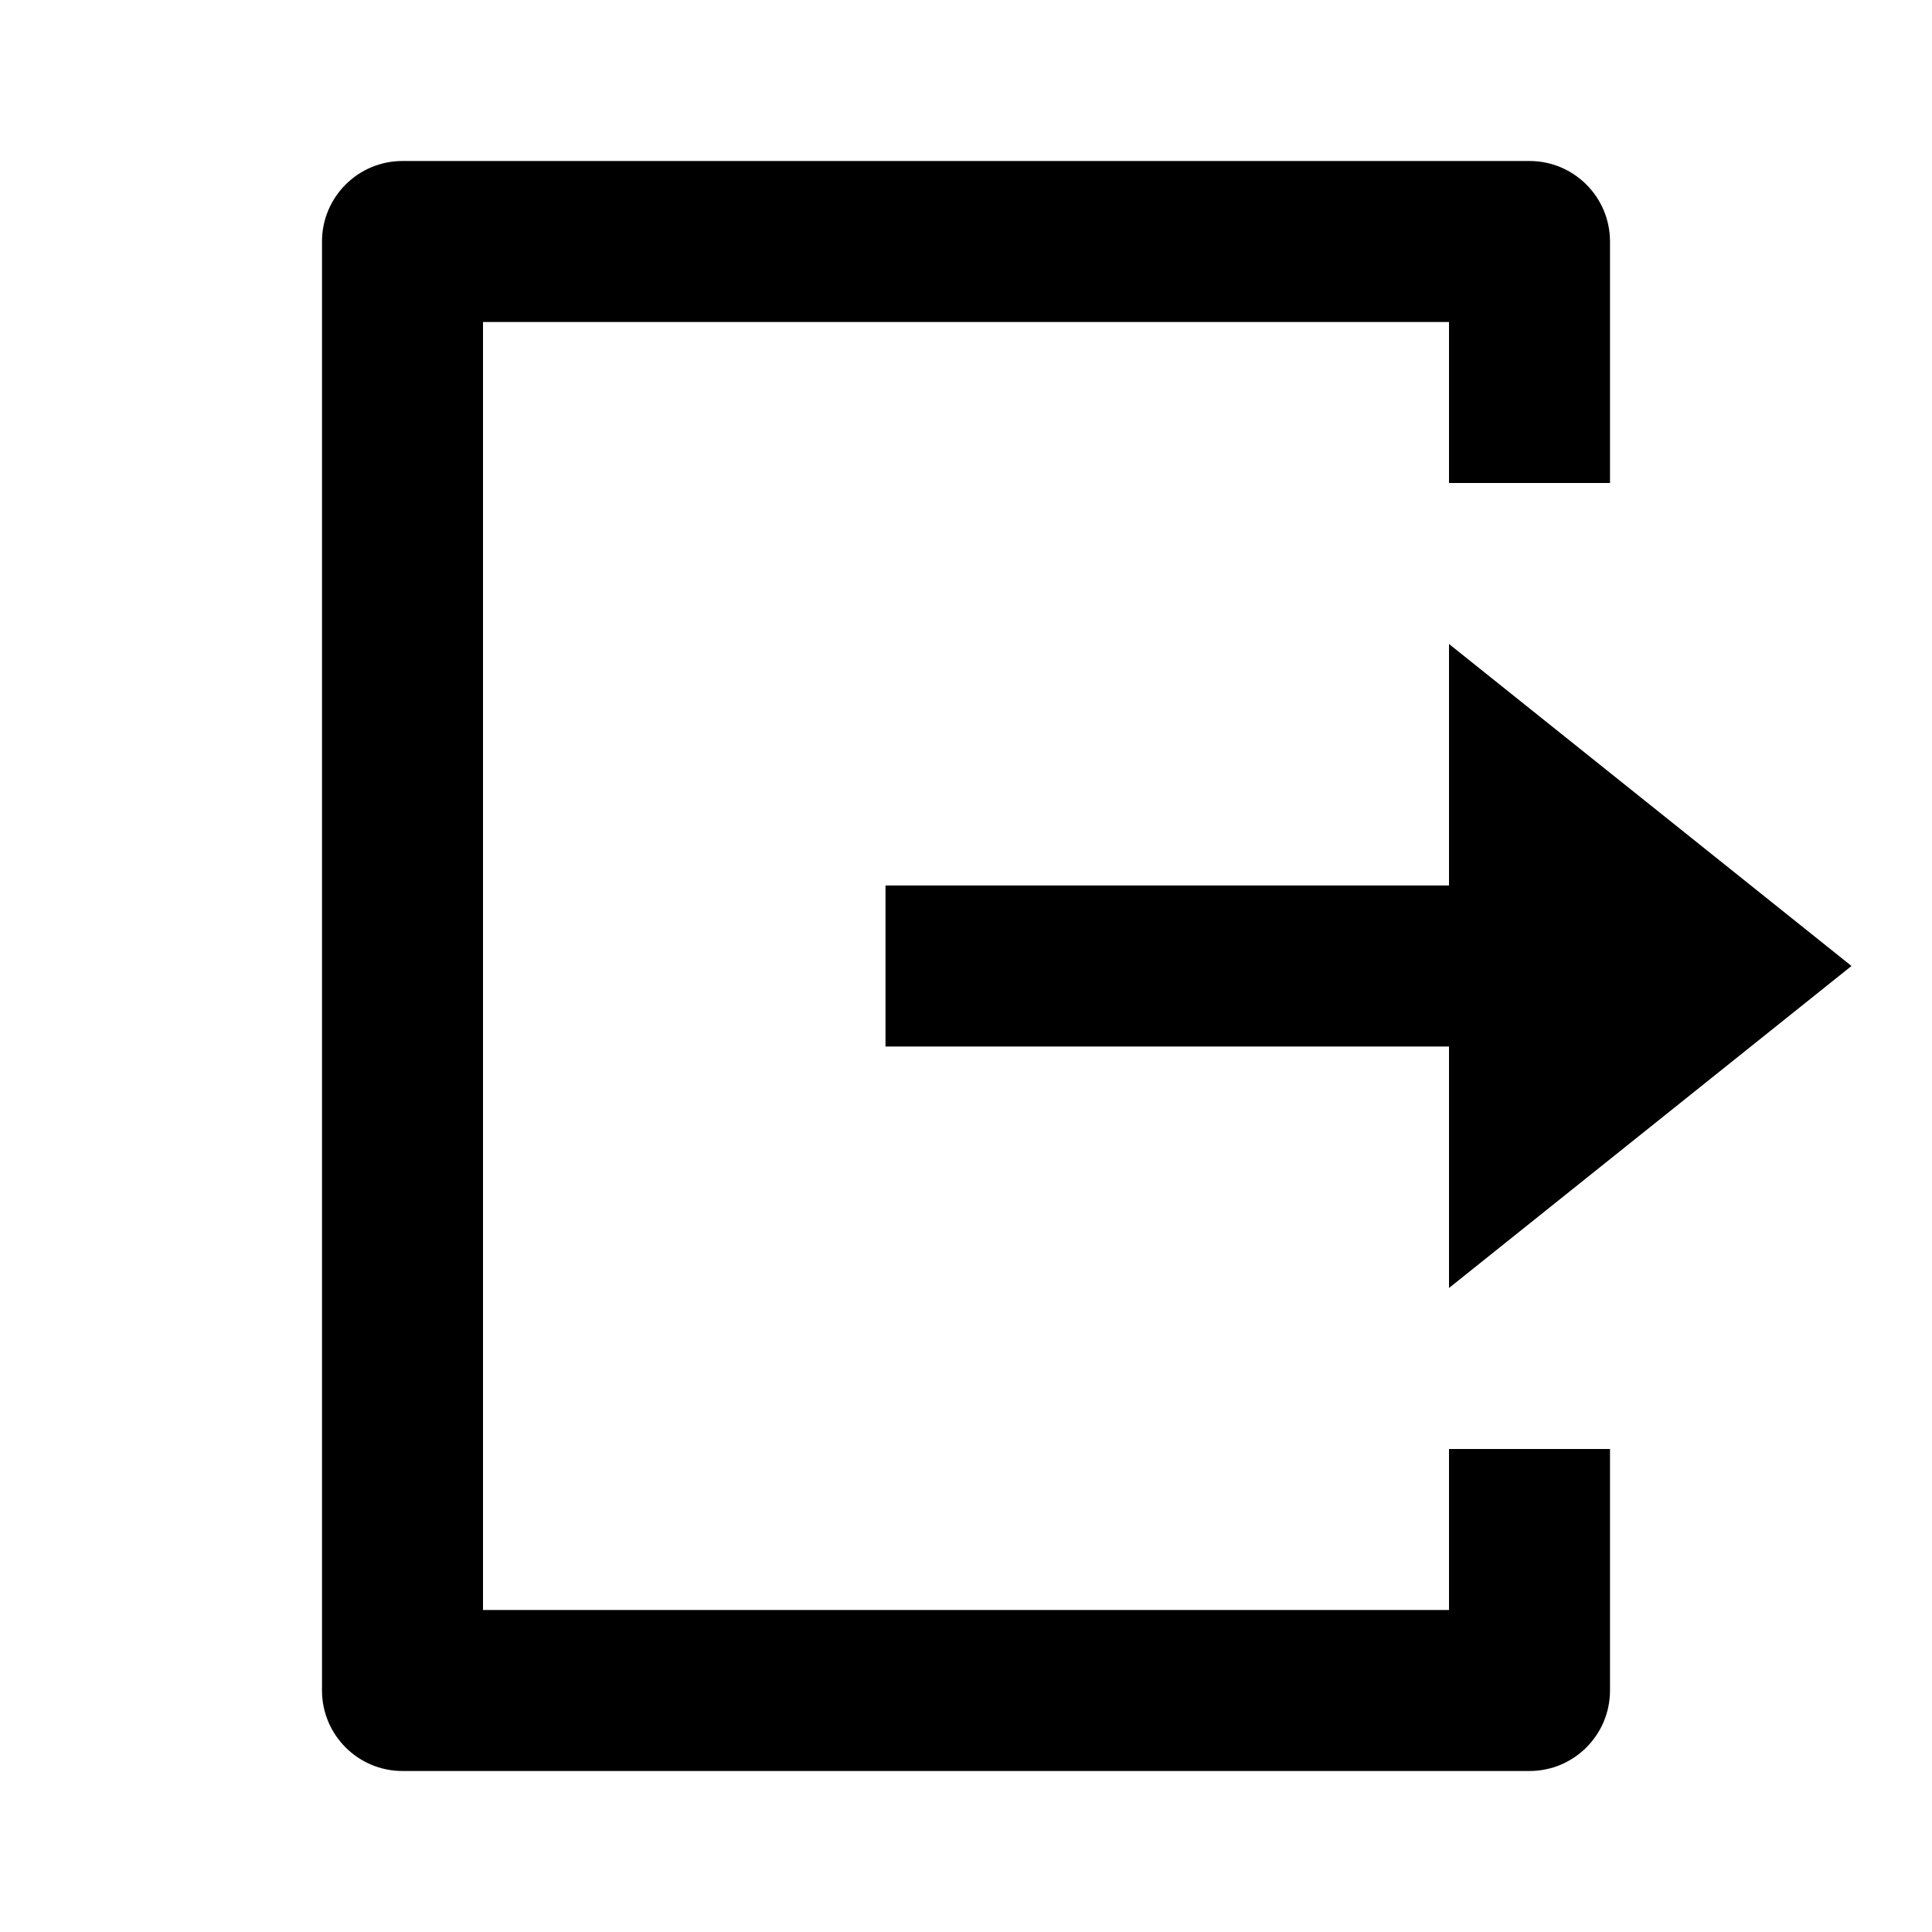
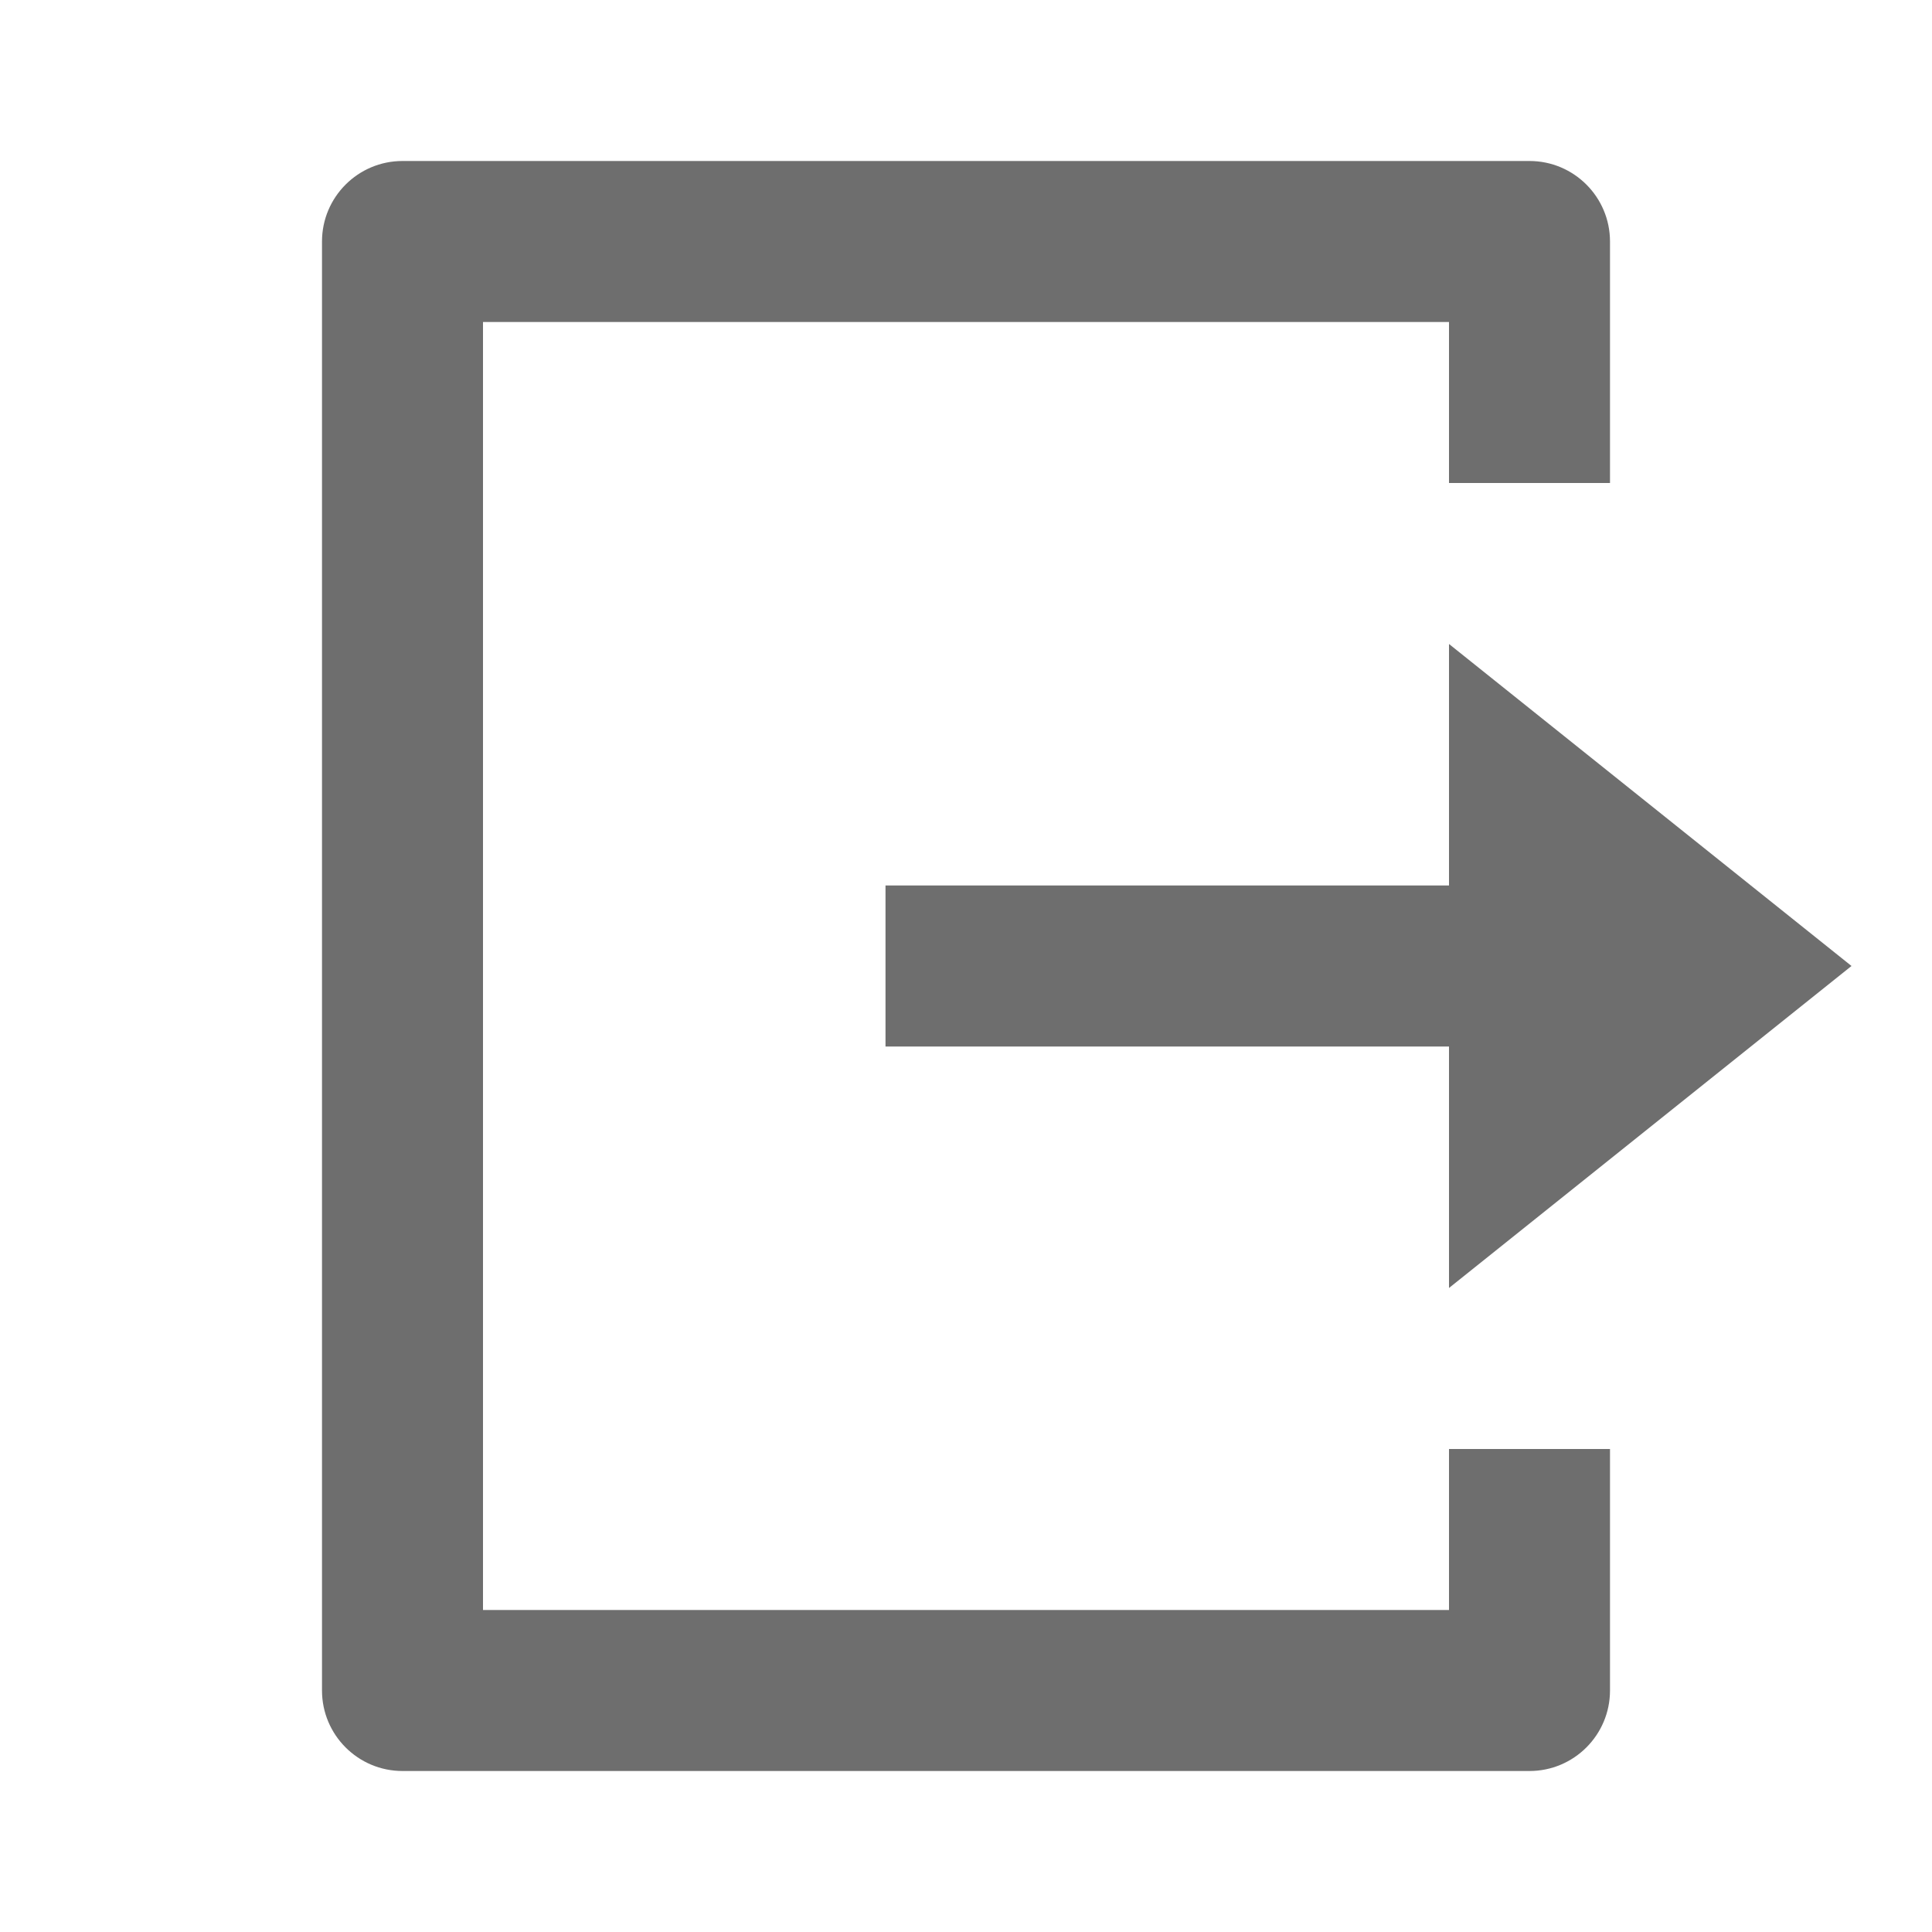
- <svg xmlns="http://www.w3.org/2000/svg" viewBox="0 0 24 24" fill="currentColor">
+ <svg xmlns="http://www.w3.org/2000/svg" viewBox="0 0 24 24" fill="rgb(110, 110, 110)">
  <path d="M5 22C4.448 22 4 21.552 4 21V3C4 2.448 4.448 2 5 2H19C19.552 2 20 2.448 20 3V6H18V4H6V20H18V18H20V21C20 21.552 19.552 22 19 22H5ZM18 16V13H11V11H18V8L23 12L18 16Z" />
</svg>
